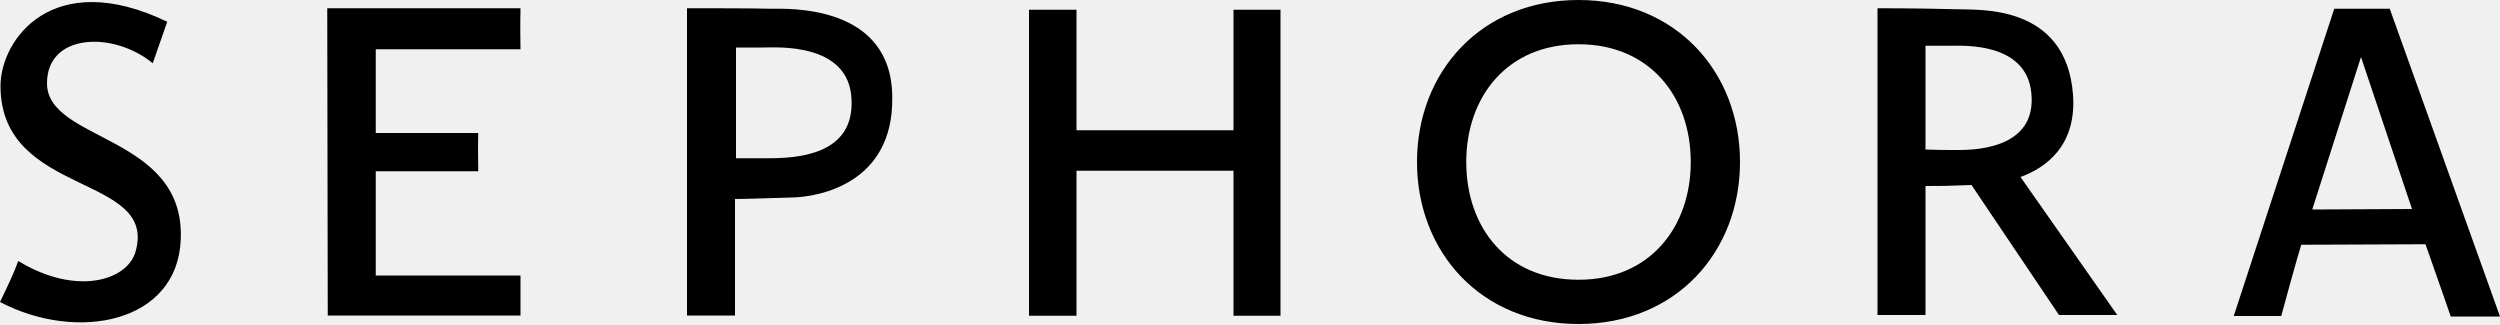
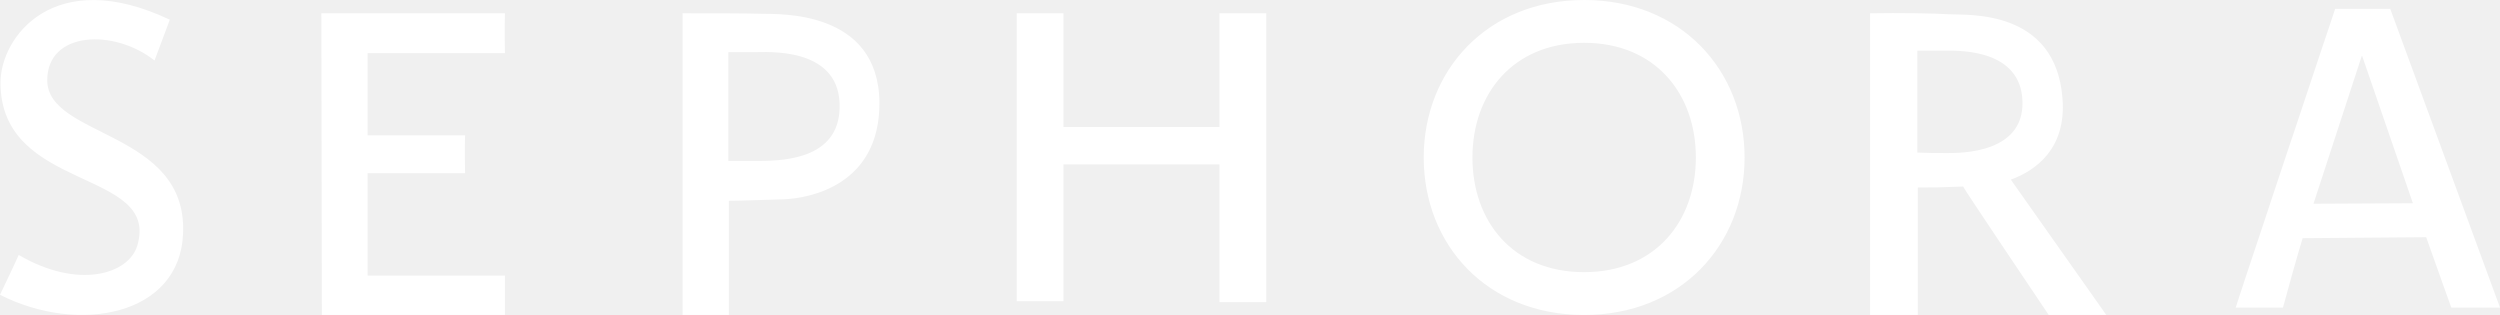
- <svg xmlns="http://www.w3.org/2000/svg" enable-background="new 0 0 1000 129.6" viewBox="0 0 1000 129.6">
-   <path d="m812.6 36.9c-2.2-20.1-27.4-18.6-32.2-18.6h-10.1v41.5c4.3.2 7.6.2 11.9.2 5.1 0 33 .7 30.4-23.1zm-181.2-19.2c-28.7 0-44.9 21.2-44.9 47.1 0 26.1 16.2 47.1 44.9 47.1s44.9-21.2 44.9-47.1c0-26.1-16.4-47.1-44.9-47.1zm-326.3 1.3h-10.8v44.3h12.7c11.4 0 34.8-1.1 33.5-23.5-.8-22.9-30.4-20.8-35.4-20.8zm639.2 4.1-19.4 60.7 39.9-.2-20.3-60.5" fill="none" />
-   <path d="m493.4 52.1h-62.8v-48.2h-19v122.4h19v-58h62.8v58h18.8v-122.4h-18.8m-185.3-.4c-6.9-.2-20.9-.2-33.3-.2v122.9h19.2v-46.6c4.8 0 14.7-.4 22.7-.6 11.2-.2 40.4-5.8 40.2-39.5.3-38-41.8-36-48.8-36zm-1 59.8h-12.7v-44.3h10.8c5 0 34.5-2.2 35.4 20.7 1.2 22.5-22.1 23.6-33.5 23.6zm-176.2-60 .2 122.9h77.1v-16h-57.9v-41.7h41c0-3.5-.2-8.6 0-15.3h-41v-33.5h57.9c-.2-9.7 0-16.4 0-16.4zm-112.1 30c0-20.1 26.6-20.9 42.3-8 5.4-15.5 5.8-16.6 5.8-16.6-45.8-22-66.7 7.1-66.7 25.7 0 44.5 63.1 35 54 66.3-3.2 11.4-23.5 17.9-46.9 3.7-1.7 4.8-4.5 10.6-7.3 16.4 30.9 16.2 71 8.4 72.3-25 1.8-42-53.5-39-53.5-62.5zm810.4 4.5c-2.8-36.5-38.2-33.7-46-34.1-6.5-.2-20.3-.4-32.2-.4v122.7h19.2v-51.6c6.5 0 8.6 0 18.4-.4l35 52h23.3l-38.7-55.2c10.4-3.8 22.5-12.7 21-33zm-47.1 22.2c-4.3 0-7.6 0-11.9-.2v-41.5h10.1c4.8 0 30-1.5 32.2 18.6 2.7 23.8-25.2 23.1-30.4 23.1zm173.8-56.5h-22.2l-40.2 122.9h19c6-22.2 8-28.5 8-28.5l49.7-.2c5.8 16.4 10.1 28.9 10.1 28.9h19.7zm-31 80.3 19.4-60.7h.2l20.3 60.5zm-293.5-83.8c-39.1 0-64.6 28.9-64.6 64.8s25.5 64.8 64.6 64.8 64.6-28.9 64.6-64.8-25.5-64.8-64.6-64.8zm0 111.9c-28.7 0-44.9-20.9-44.9-47.1 0-25.9 16.2-47.1 44.9-47.1 28.5 0 44.9 20.9 44.9 47.1 0 25.9-16.2 47.1-44.9 47.1z" />
+ <svg xmlns="http://www.w3.org/2000/svg" version="1.1" id="Layer_1" x="0px" y="0px" viewBox="0 0 508 64" style="enable-background:new 0 0 508 64;" xml:space="preserve">
+   <style type="text/css">
+   .st0{fill-rule:evenodd;clip-rule:evenodd;fill:#FFFFFF;}
+  </style>
+   <g>
+     <path class="st0" d="M34.5,4c0,0-0.2,0.6-3.1,8.3c-8.2-6.5-21.8-6-21.8,4c0,11.7,28.5,10.2,27.6,31.1C36.6,64.2,15.9,68,0,59.9   c1.4-3,2.8-5.8,3.8-8.1c12.1,7.1,22.4,3.9,24.1-1.9C32.6,34.2,0.1,39.1,0.1,16.8C0.1,7.5,11-7.1,34.5,4z M65.3,2.7h37.3   c0,0-0.1,3.4,0,8.1H74.7v16.7h19.8c-0.1,3.3,0,5.9,0,7.7H74.7V56h27.9c0,2.7,0,5.3,0,8H65.4L65.3,2.7z M154.2,32.7   c-2.3,0-3.9,0-6.2,0c0-11.4,0-22.1,0-22.1s2.7,0,5.3,0c2.5,0,16.8-1.1,17.3,10.3C171.1,32.1,159.8,32.7,154.2,32.7L154.2,32.7z    M154.8,2.8c-3.3-0.1-10.2-0.1-16.1-0.1l0,61.3h9.4c0,0,0-11.7,0-23.2c2.3,0,7.2-0.2,11.1-0.3c5.4-0.2,19.6-2.9,19.5-19.7   C178.5,1.9,158.1,2.9,154.8,2.8L154.8,2.8z M395.6,31.1c-2.2,0-3.8,0-6-0.1c0-10.8,0-20.7,0-20.7s2.6,0,5.1,0   c2.4,0,15.1-0.7,16.2,9.3C412.1,31.3,398.2,31.1,395.6,31.1z M416.3,64H428l-19.4-27.5c5.2-1.9,11.3-6.4,10.5-16.5   c-1.4-18.2-19.2-16.9-23-17.1C392.9,2.7,386,2.6,380,2.7V64h9.7c0,0,0-13.7,0-25.9c3.2,0,4.4,0,9.2-0.2C398.8,38,416.3,64,416.3,64   z M247.8,25.8V2.7h9.5v58.7h-9.5V33.4l-31.7,0v27.8h-9.5V2.7h9.5v23.1C216.1,25.8,247.8,25.8,247.8,25.8z M321.9,0   c-19.7,0-32.6,14.3-32.6,32s12.8,32,32.6,32c19.7,0,32.6-14.3,32.6-32S341.6,0,321.9,0z M321.9,8.7c-14.5,0-22.7,10.4-22.7,23.3   c0,12.9,8.1,23.3,22.7,23.3c14.5,0,22.7-10.4,22.7-23.3C344.6,19.1,336.4,8.7,321.9,8.7z M470.1,41.4l20.2-0.1L480,11.4h-0.1   C479.9,11.4,470.1,41.4,470.1,41.4z M474.5,1.8h11.2L508,62.5l-9.9,0c0,0-2.2-6.1-5.1-14.3l-25.1,0.2c0,0-1,3.1-4,14.1h-9.6   C454.2,62.5,474.5,1.8,474.5,1.8z">
+   </path>
+   </g>
</svg>
